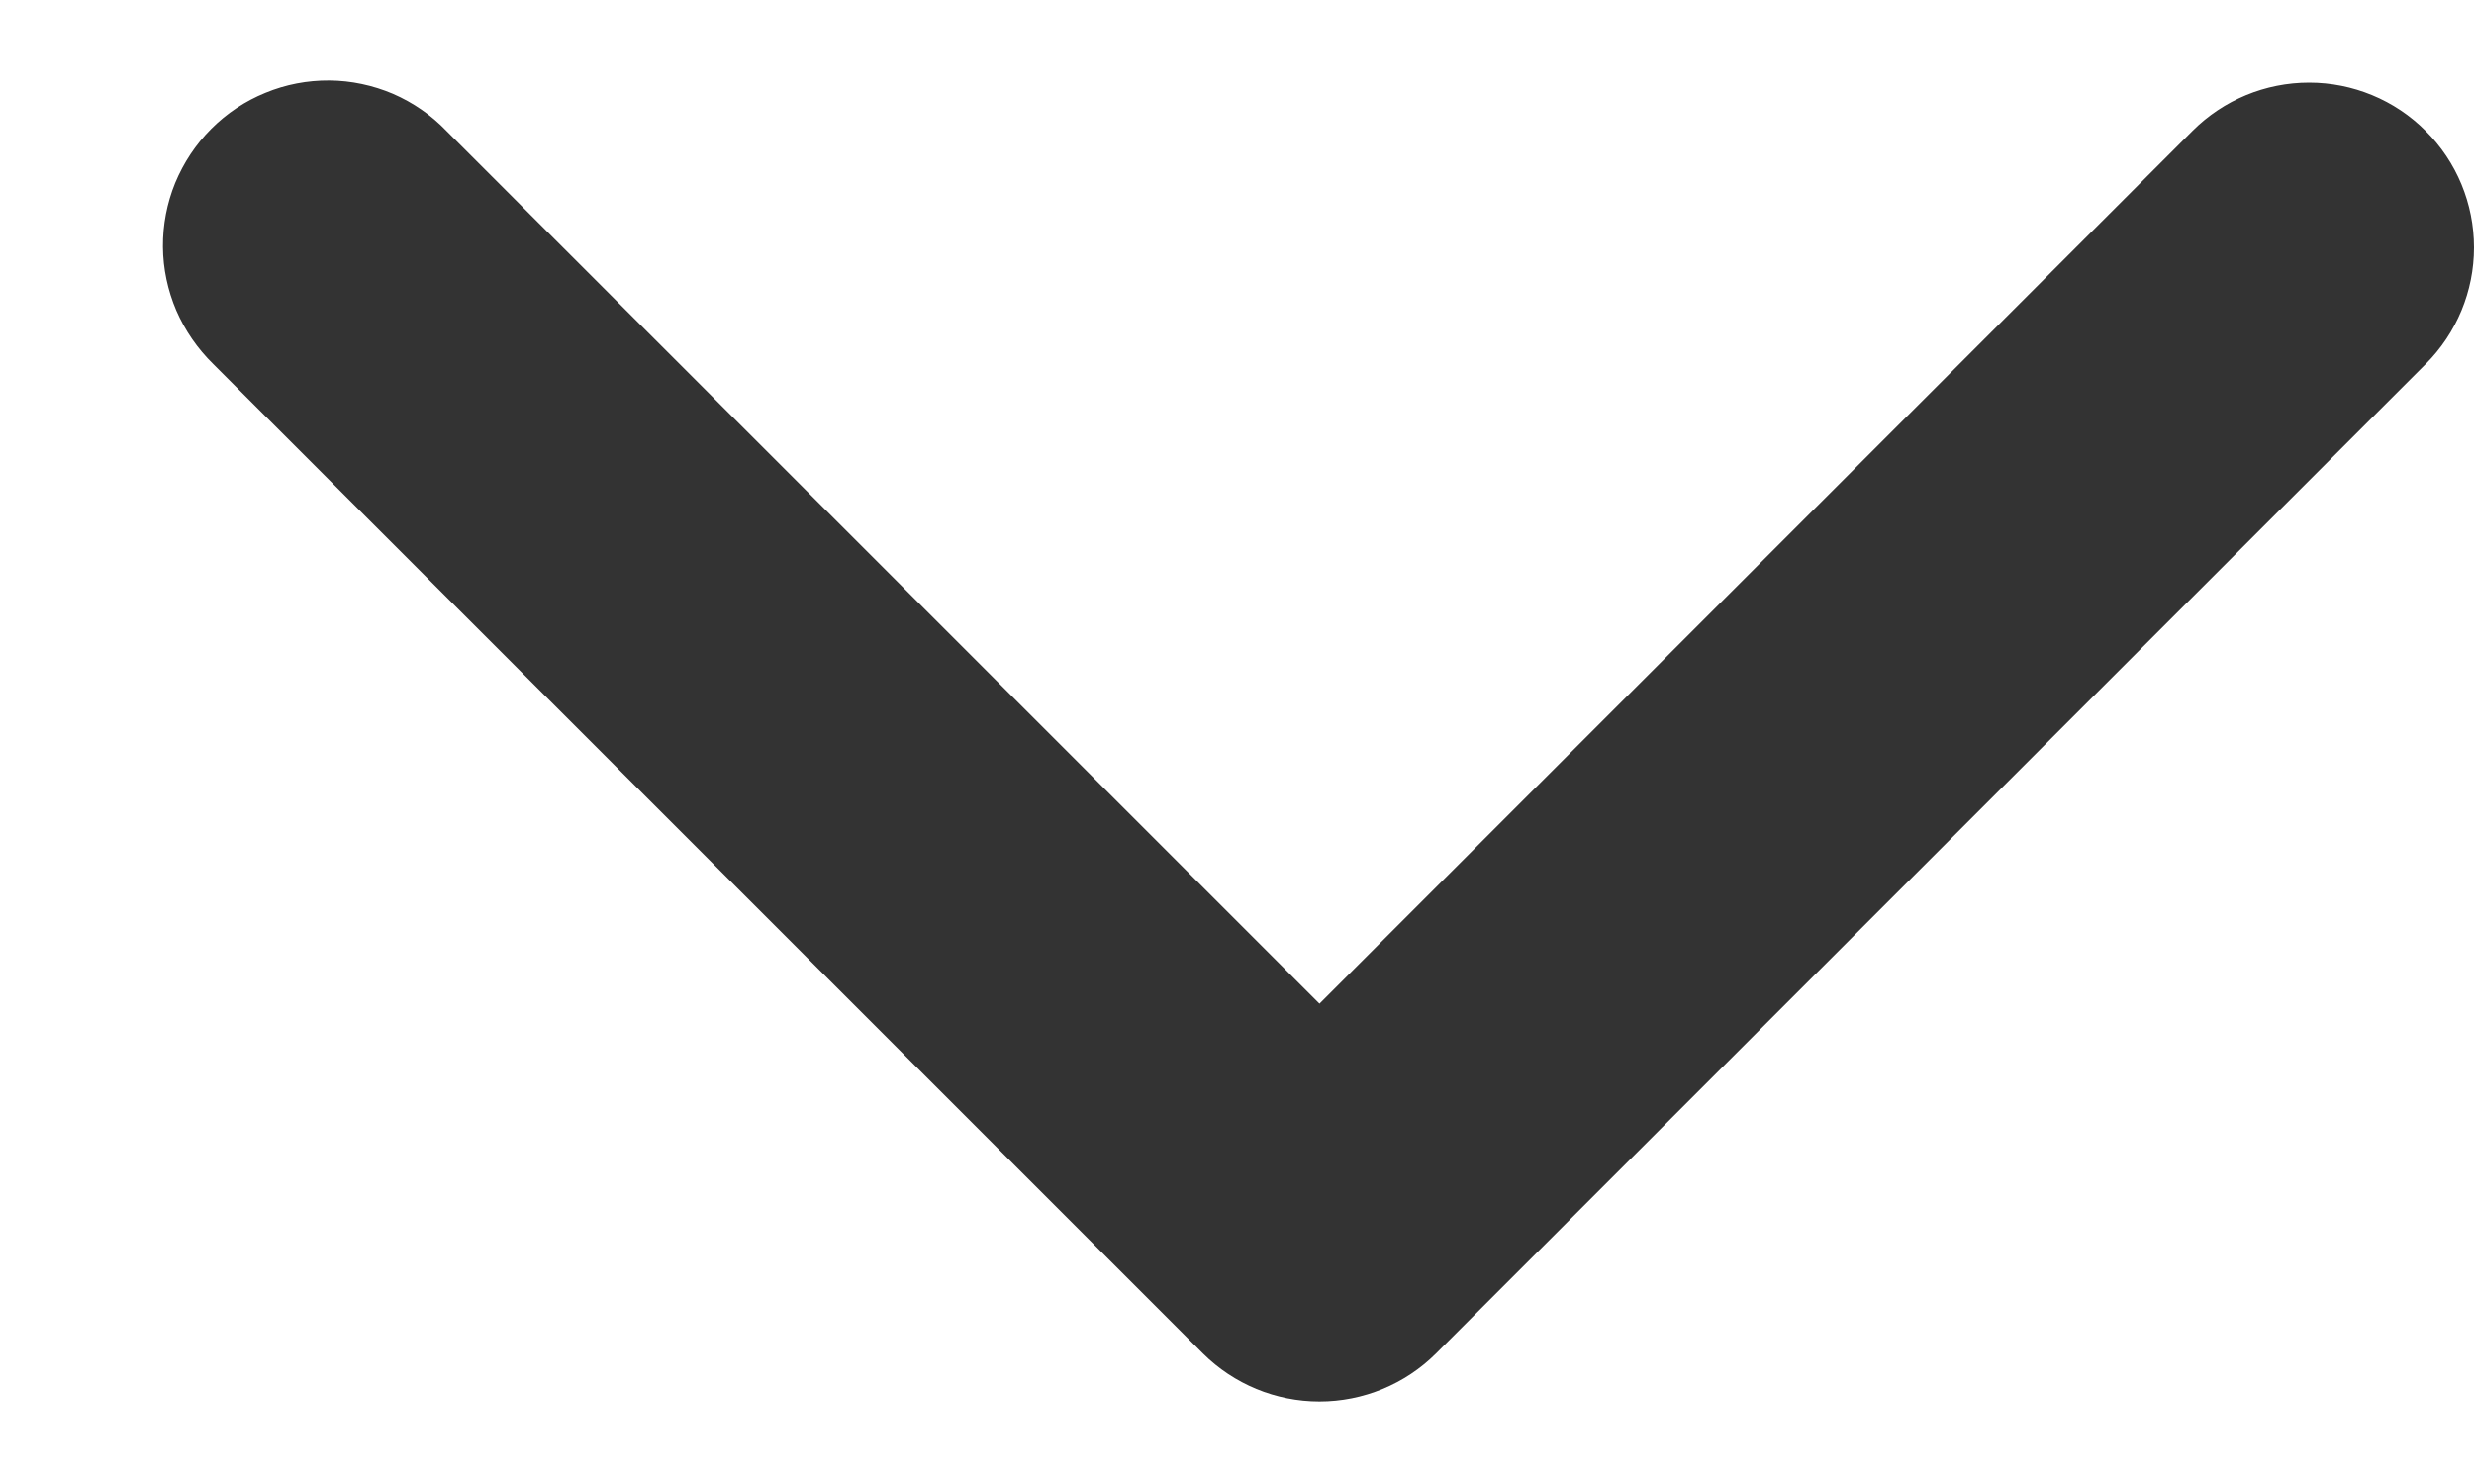
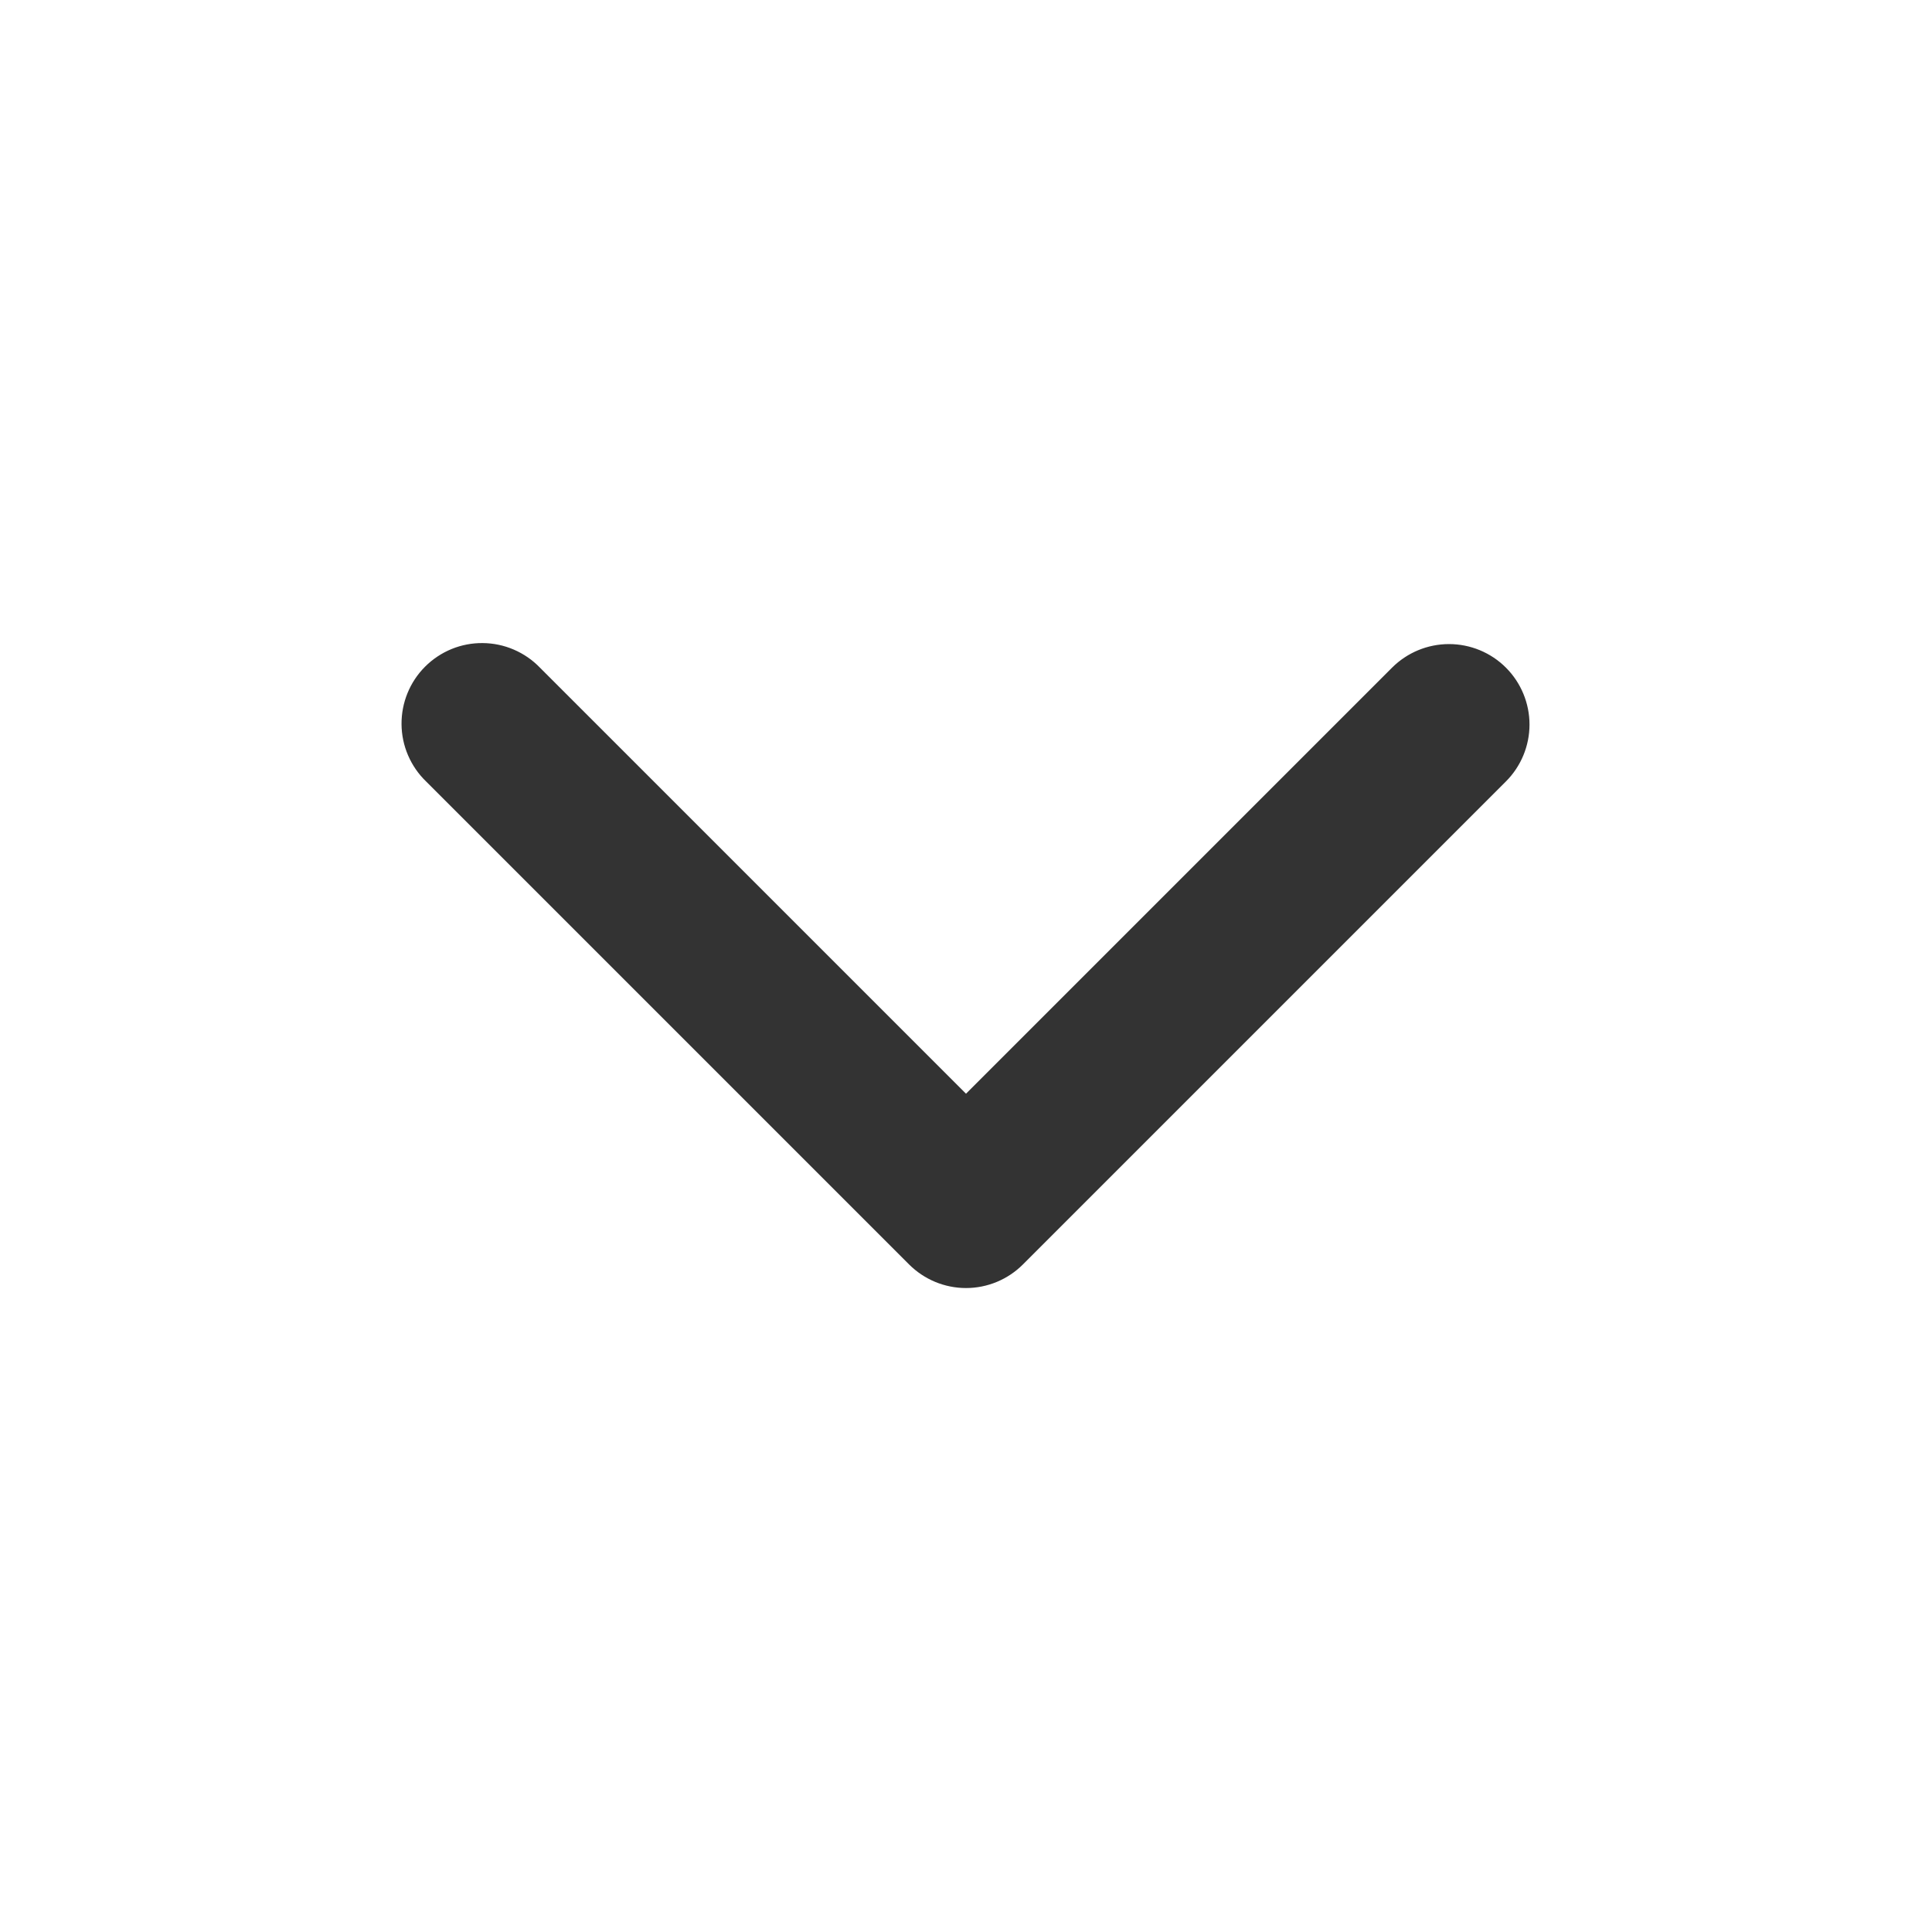
- <svg xmlns="http://www.w3.org/2000/svg" width="15" height="9" viewBox="0 0 15 9" fill="none">
-   <path d="M14.707 0.794C14.52 0.606 14.265 0.501 14 0.501C13.735 0.501 13.481 0.606 13.293 0.794L8 6.087L2.707 0.794C2.615 0.698 2.505 0.622 2.383 0.569C2.261 0.517 2.129 0.489 1.997 0.488C1.864 0.487 1.732 0.512 1.609 0.563C1.486 0.613 1.375 0.687 1.281 0.781C1.187 0.875 1.113 0.987 1.062 1.11C1.012 1.233 0.987 1.364 0.988 1.497C0.989 1.63 1.017 1.761 1.069 1.883C1.122 2.005 1.198 2.115 1.293 2.208L7.293 8.208C7.481 8.395 7.735 8.5 8 8.5C8.265 8.5 8.52 8.395 8.707 8.208L14.707 2.208C14.895 2.02 15 1.766 15 1.501C15 1.235 14.895 0.981 14.707 0.794V0.794Z" fill="#333333" />
+ <svg xmlns="http://www.w3.org/2000/svg" width="48" height="48" viewBox="0 0 48 48" fill="none">
+   <path d="M37.414 16.587C37.039 16.212 36.531 16.002 36 16.002C35.47 16.002 34.962 16.212 34.586 16.587L24 27.173L13.414 16.587C13.23 16.396 13.009 16.244 12.765 16.139C12.521 16.034 12.259 15.979 11.993 15.977C11.728 15.974 11.464 16.025 11.219 16.125C10.973 16.226 10.749 16.375 10.562 16.562C10.374 16.75 10.225 16.973 10.125 17.219C10.024 17.465 9.974 17.728 9.976 17.994C9.978 18.259 10.033 18.522 10.138 18.766C10.243 19.01 10.395 19.231 10.586 19.415L22.586 31.415C22.962 31.79 23.47 32.001 24 32.001C24.531 32.001 25.039 31.79 25.414 31.415L37.414 19.415C37.789 19.04 38 18.532 38 18.001C38 17.471 37.789 16.962 37.414 16.587Z" fill="#333333" />
</svg>
